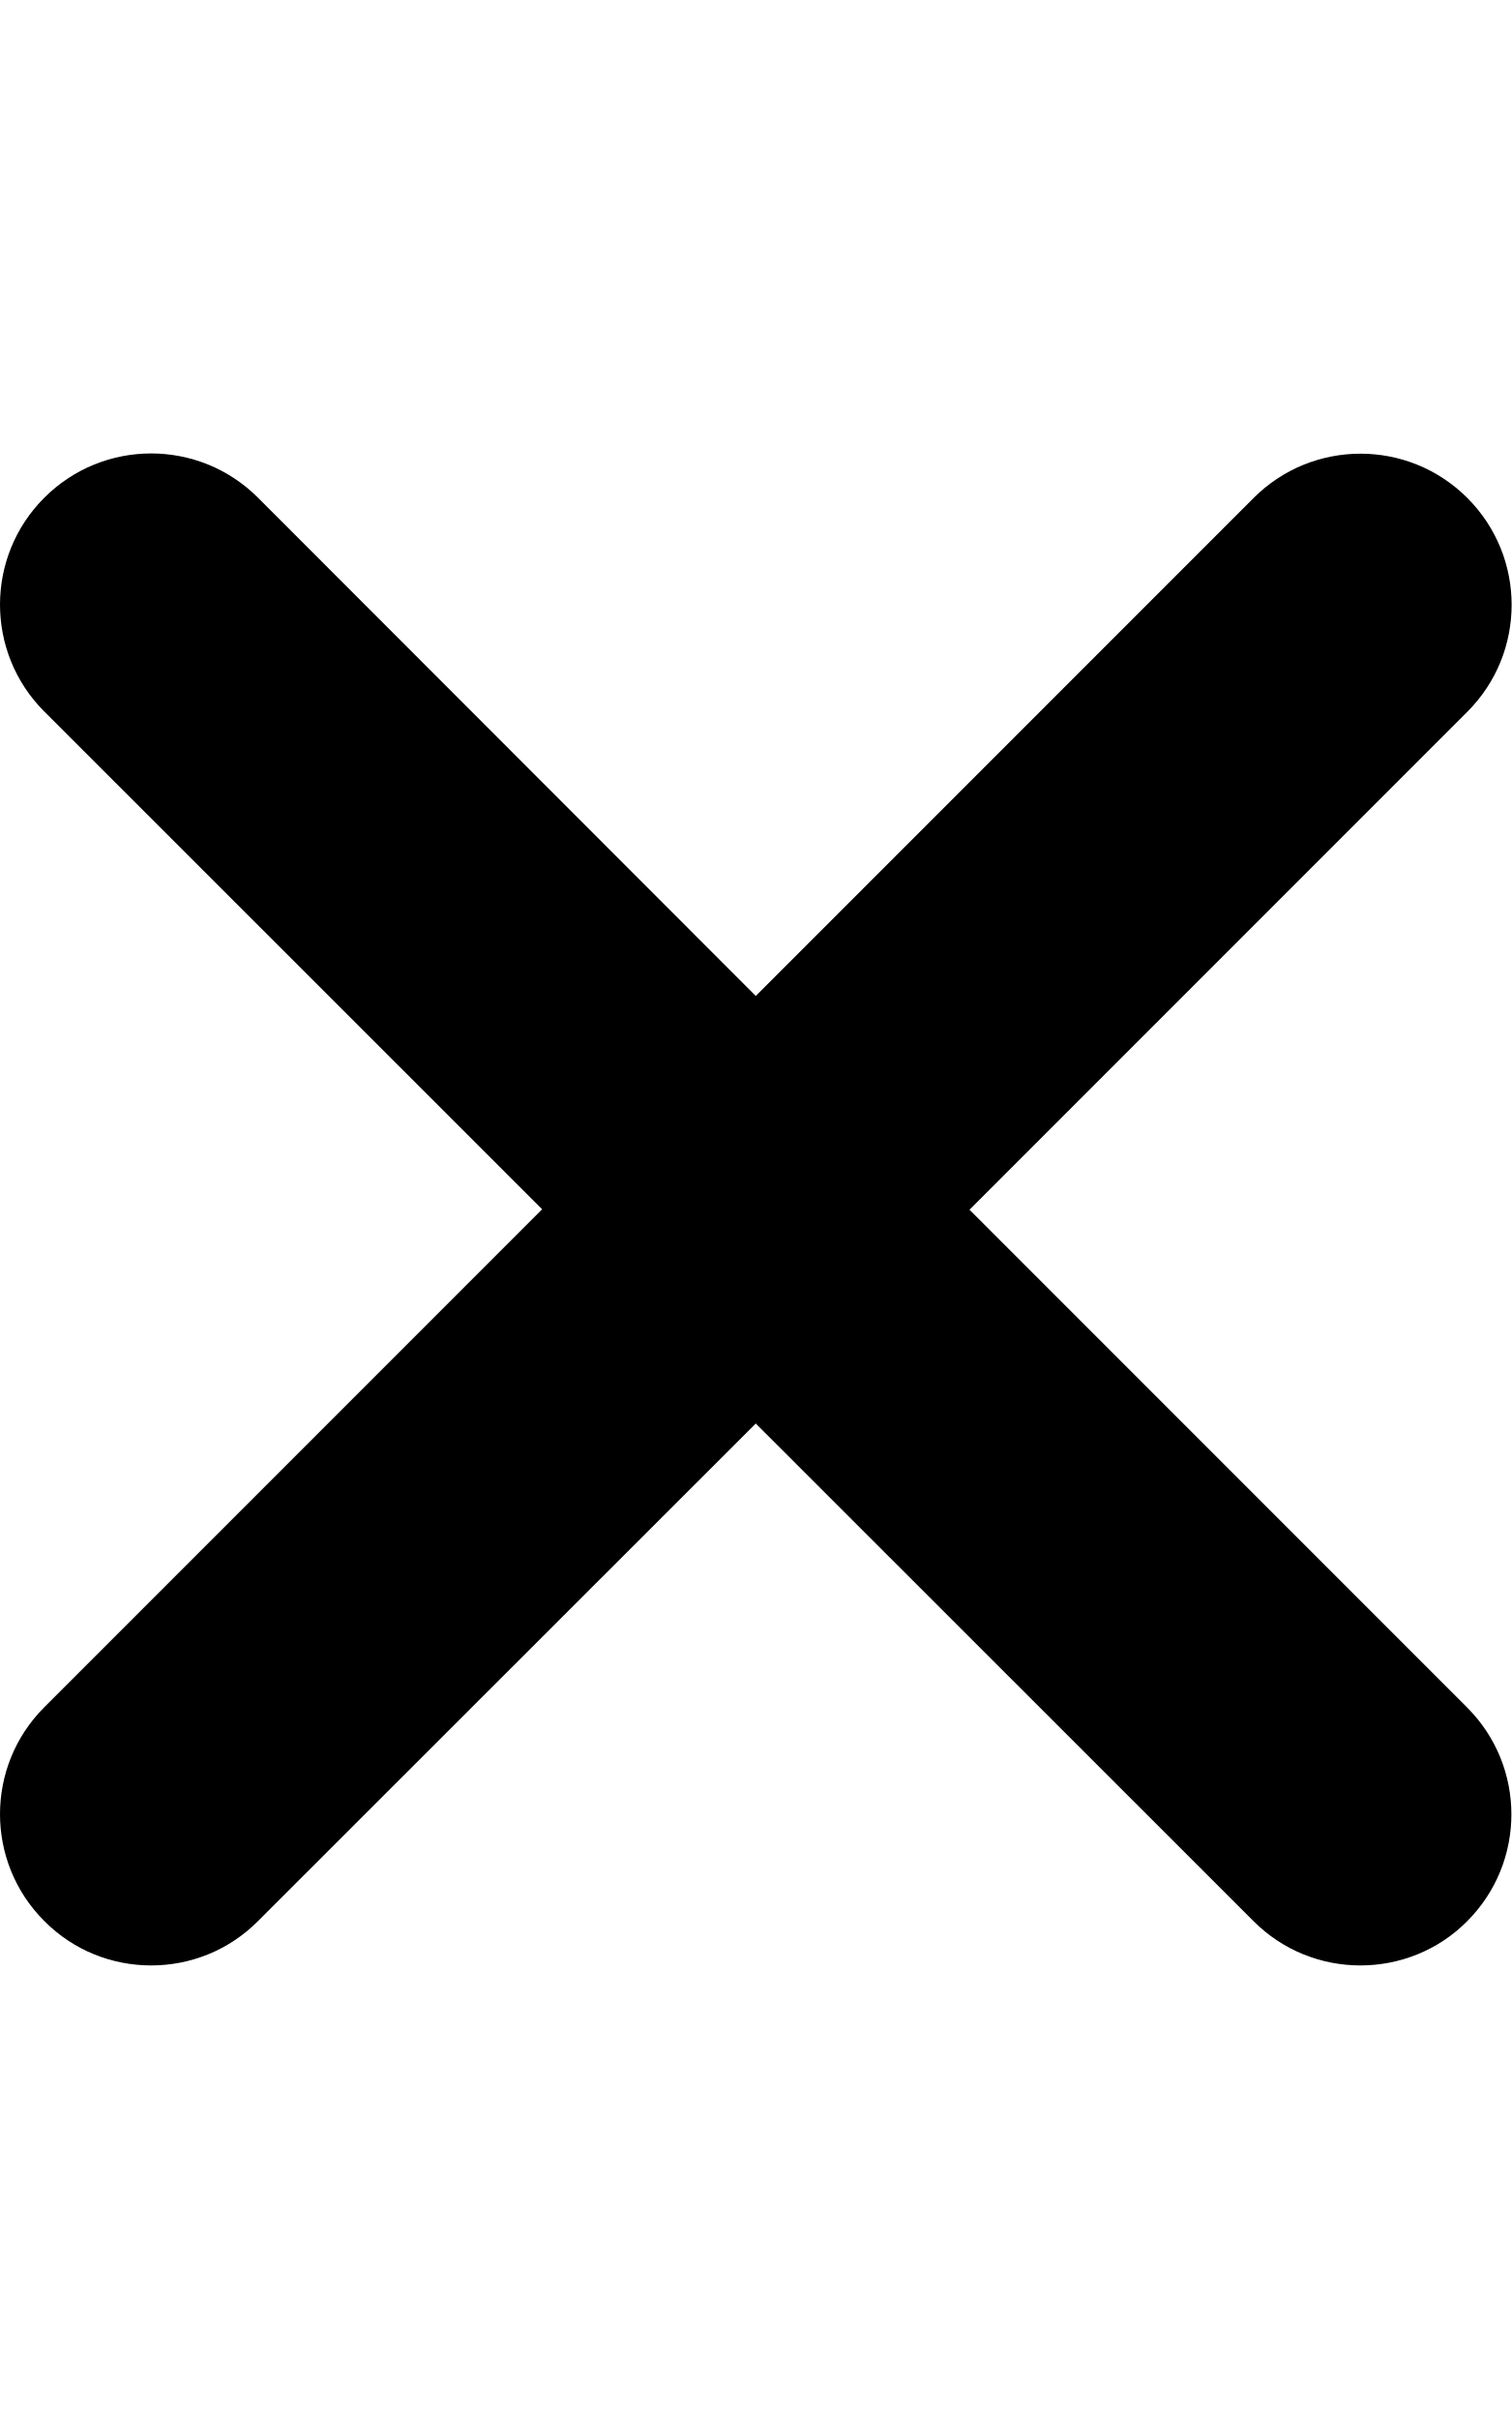
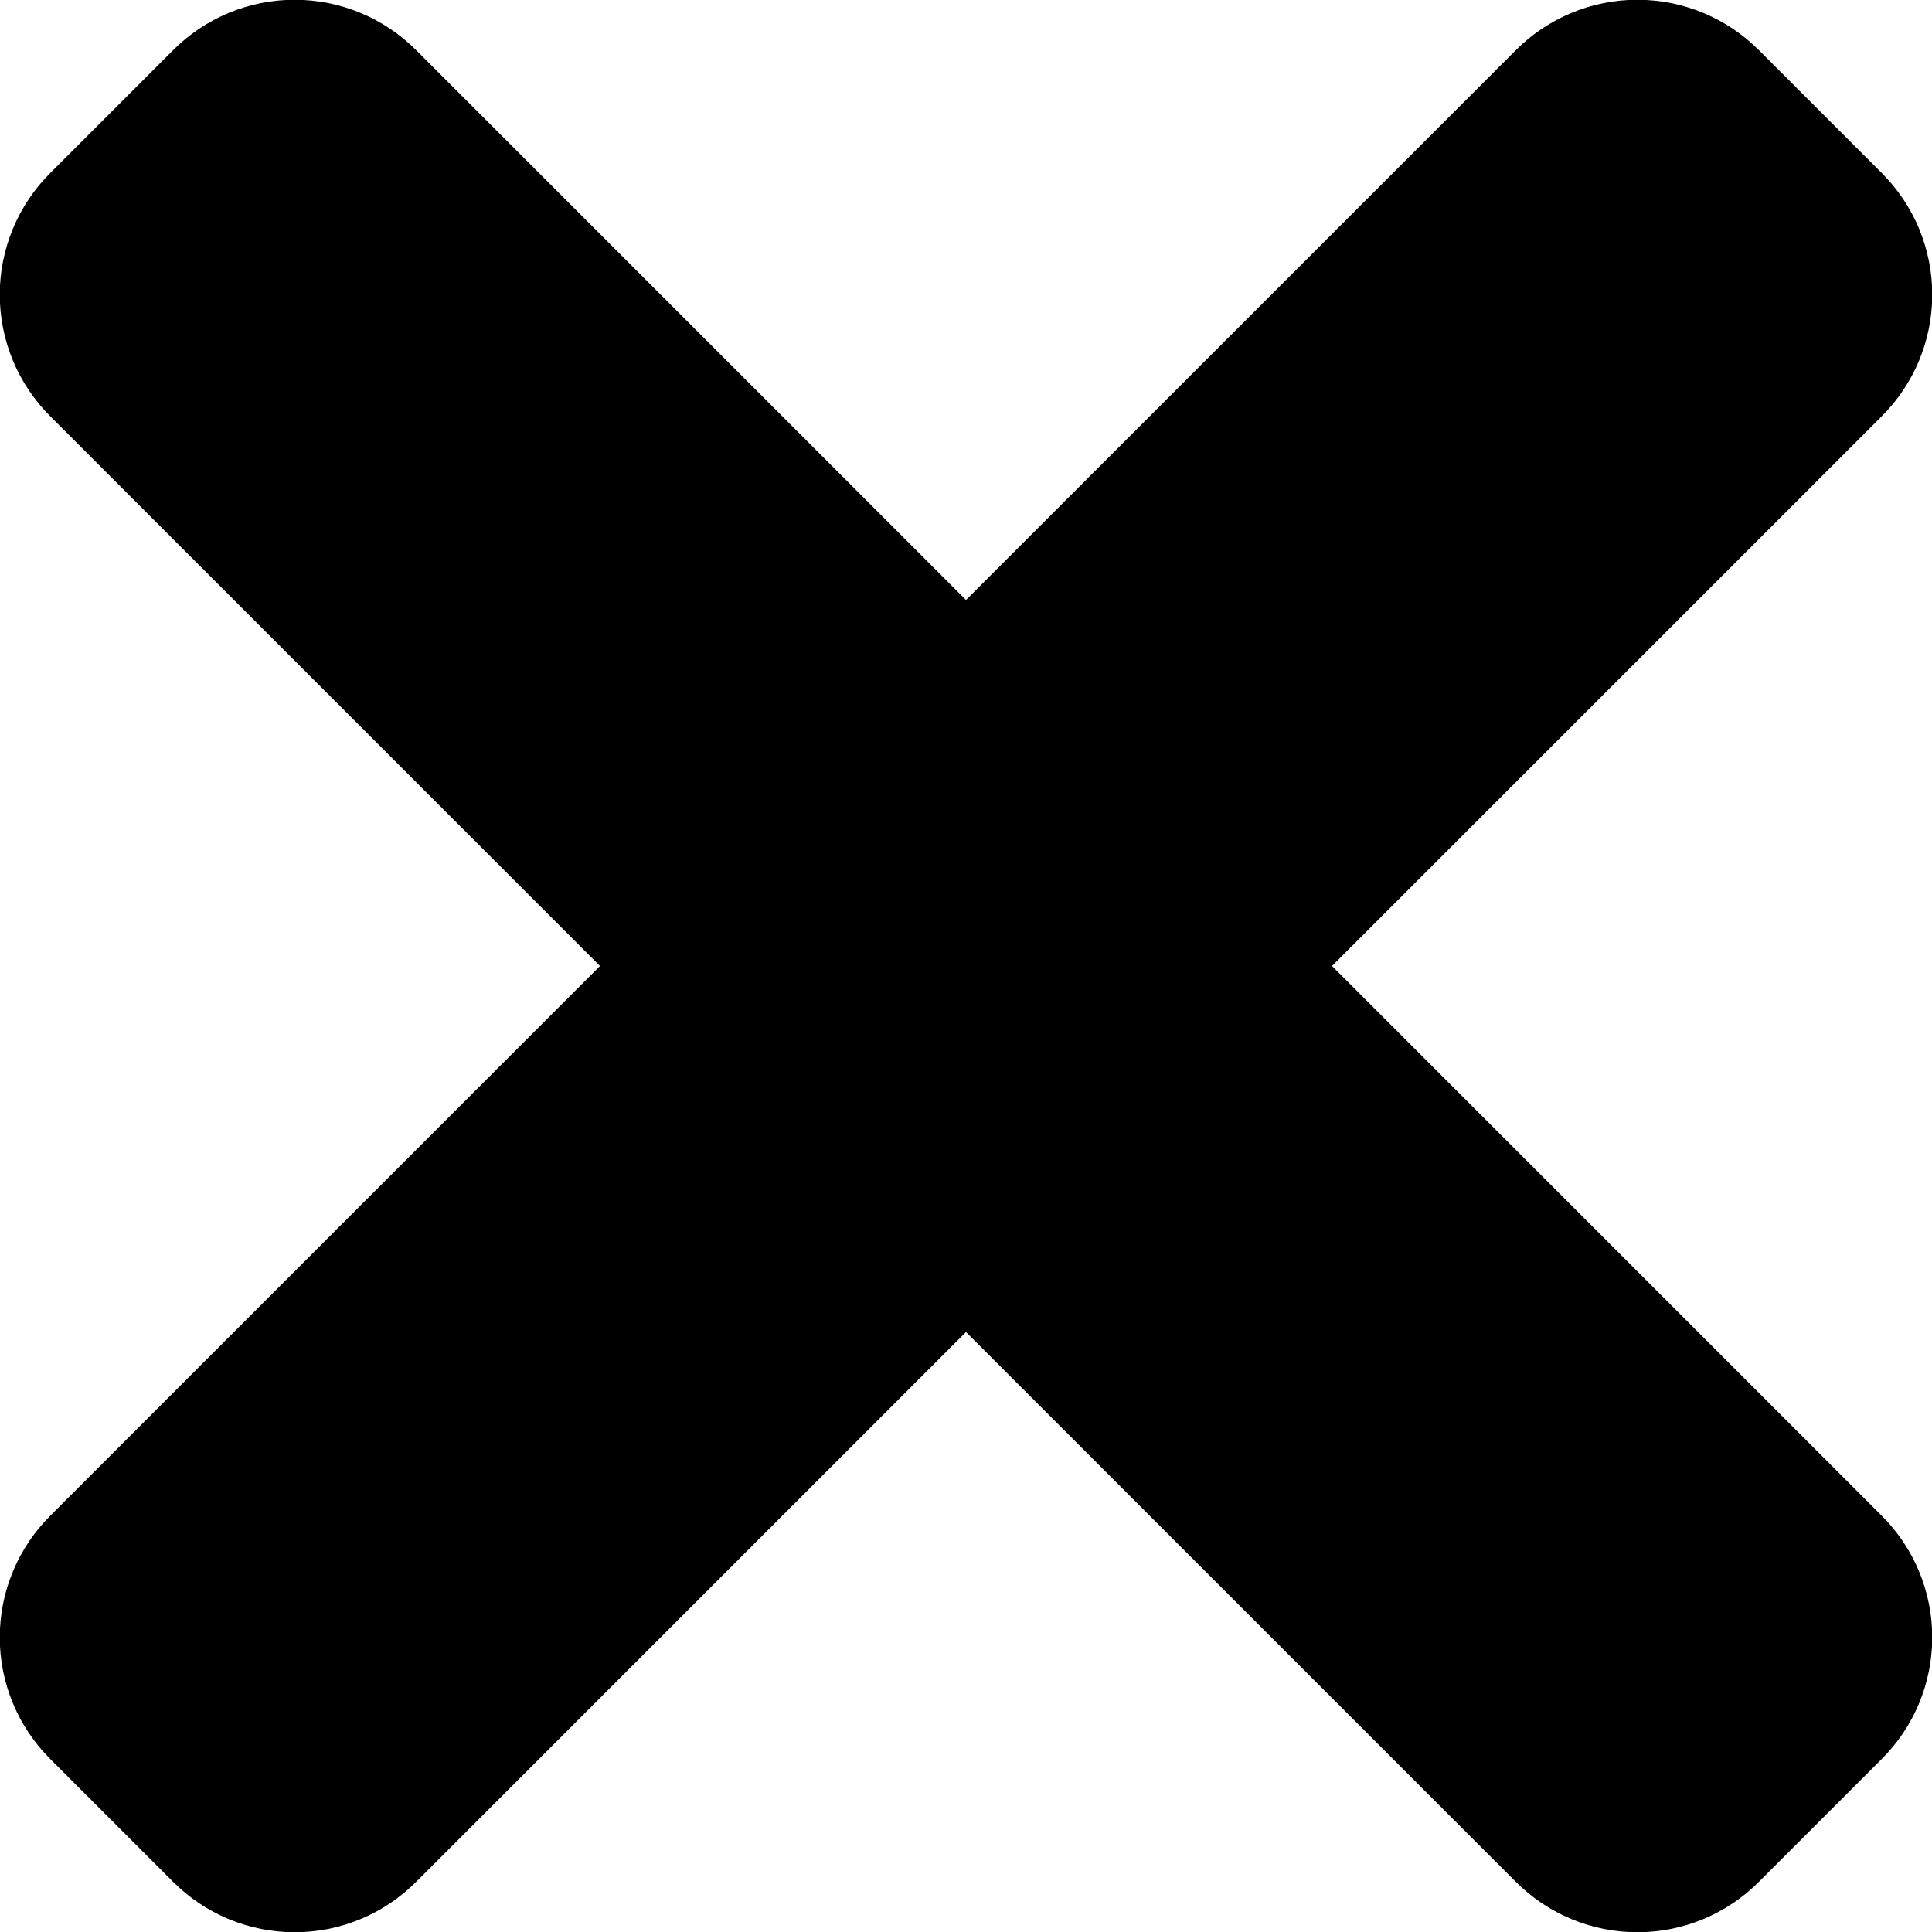
- <svg xmlns="http://www.w3.org/2000/svg" aria-hidden="true" focusable="false" role="img" viewBox="0 0 320 512">
-   <path d="M310.6 361.4c12.5 12.5 12.5 32.75 0 45.25C304.4 412.9 296.2 416 288 416s-16.38-3.125-22.62-9.375L160 301.3L54.63 406.6C48.38 412.9 40.19 416 32 416S15.63 412.9 9.375 406.6c-12.5-12.5-12.5-32.75 0-45.25l105.4-105.4L9.375 150.6c-12.5-12.5-12.5-32.75 0-45.25s32.75-12.5 45.25 0L160 210.8l105.4-105.4c12.5-12.5 32.75-12.5 45.25 0s12.5 32.75 0 45.25l-105.4 105.4L310.6 361.4z" />
+ <svg xmlns="http://www.w3.org/2000/svg" aria-hidden="true" focusable="false" role="img" viewBox="0 0 18 18">
+   <path d="M12.41,9l5.12-5.12a1.6,1.6,0,0,0,0-2.27L16.39.47a1.6,1.6,0,0,0-2.27,0L9,5.59,3.88.47a1.6,1.6,0,0,0-2.27,0L.47,1.61a1.6,1.6,0,0,0,0,2.27L5.59,9,.47,14.12a1.6,1.6,0,0,0,0,2.27l1.14,1.14a1.6,1.6,0,0,0,2.27,0L9,12.41l5.12,5.12a1.6,1.6,0,0,0,2.27,0l1.14-1.14a1.6,1.6,0,0,0,0-2.27Z" />
</svg>
